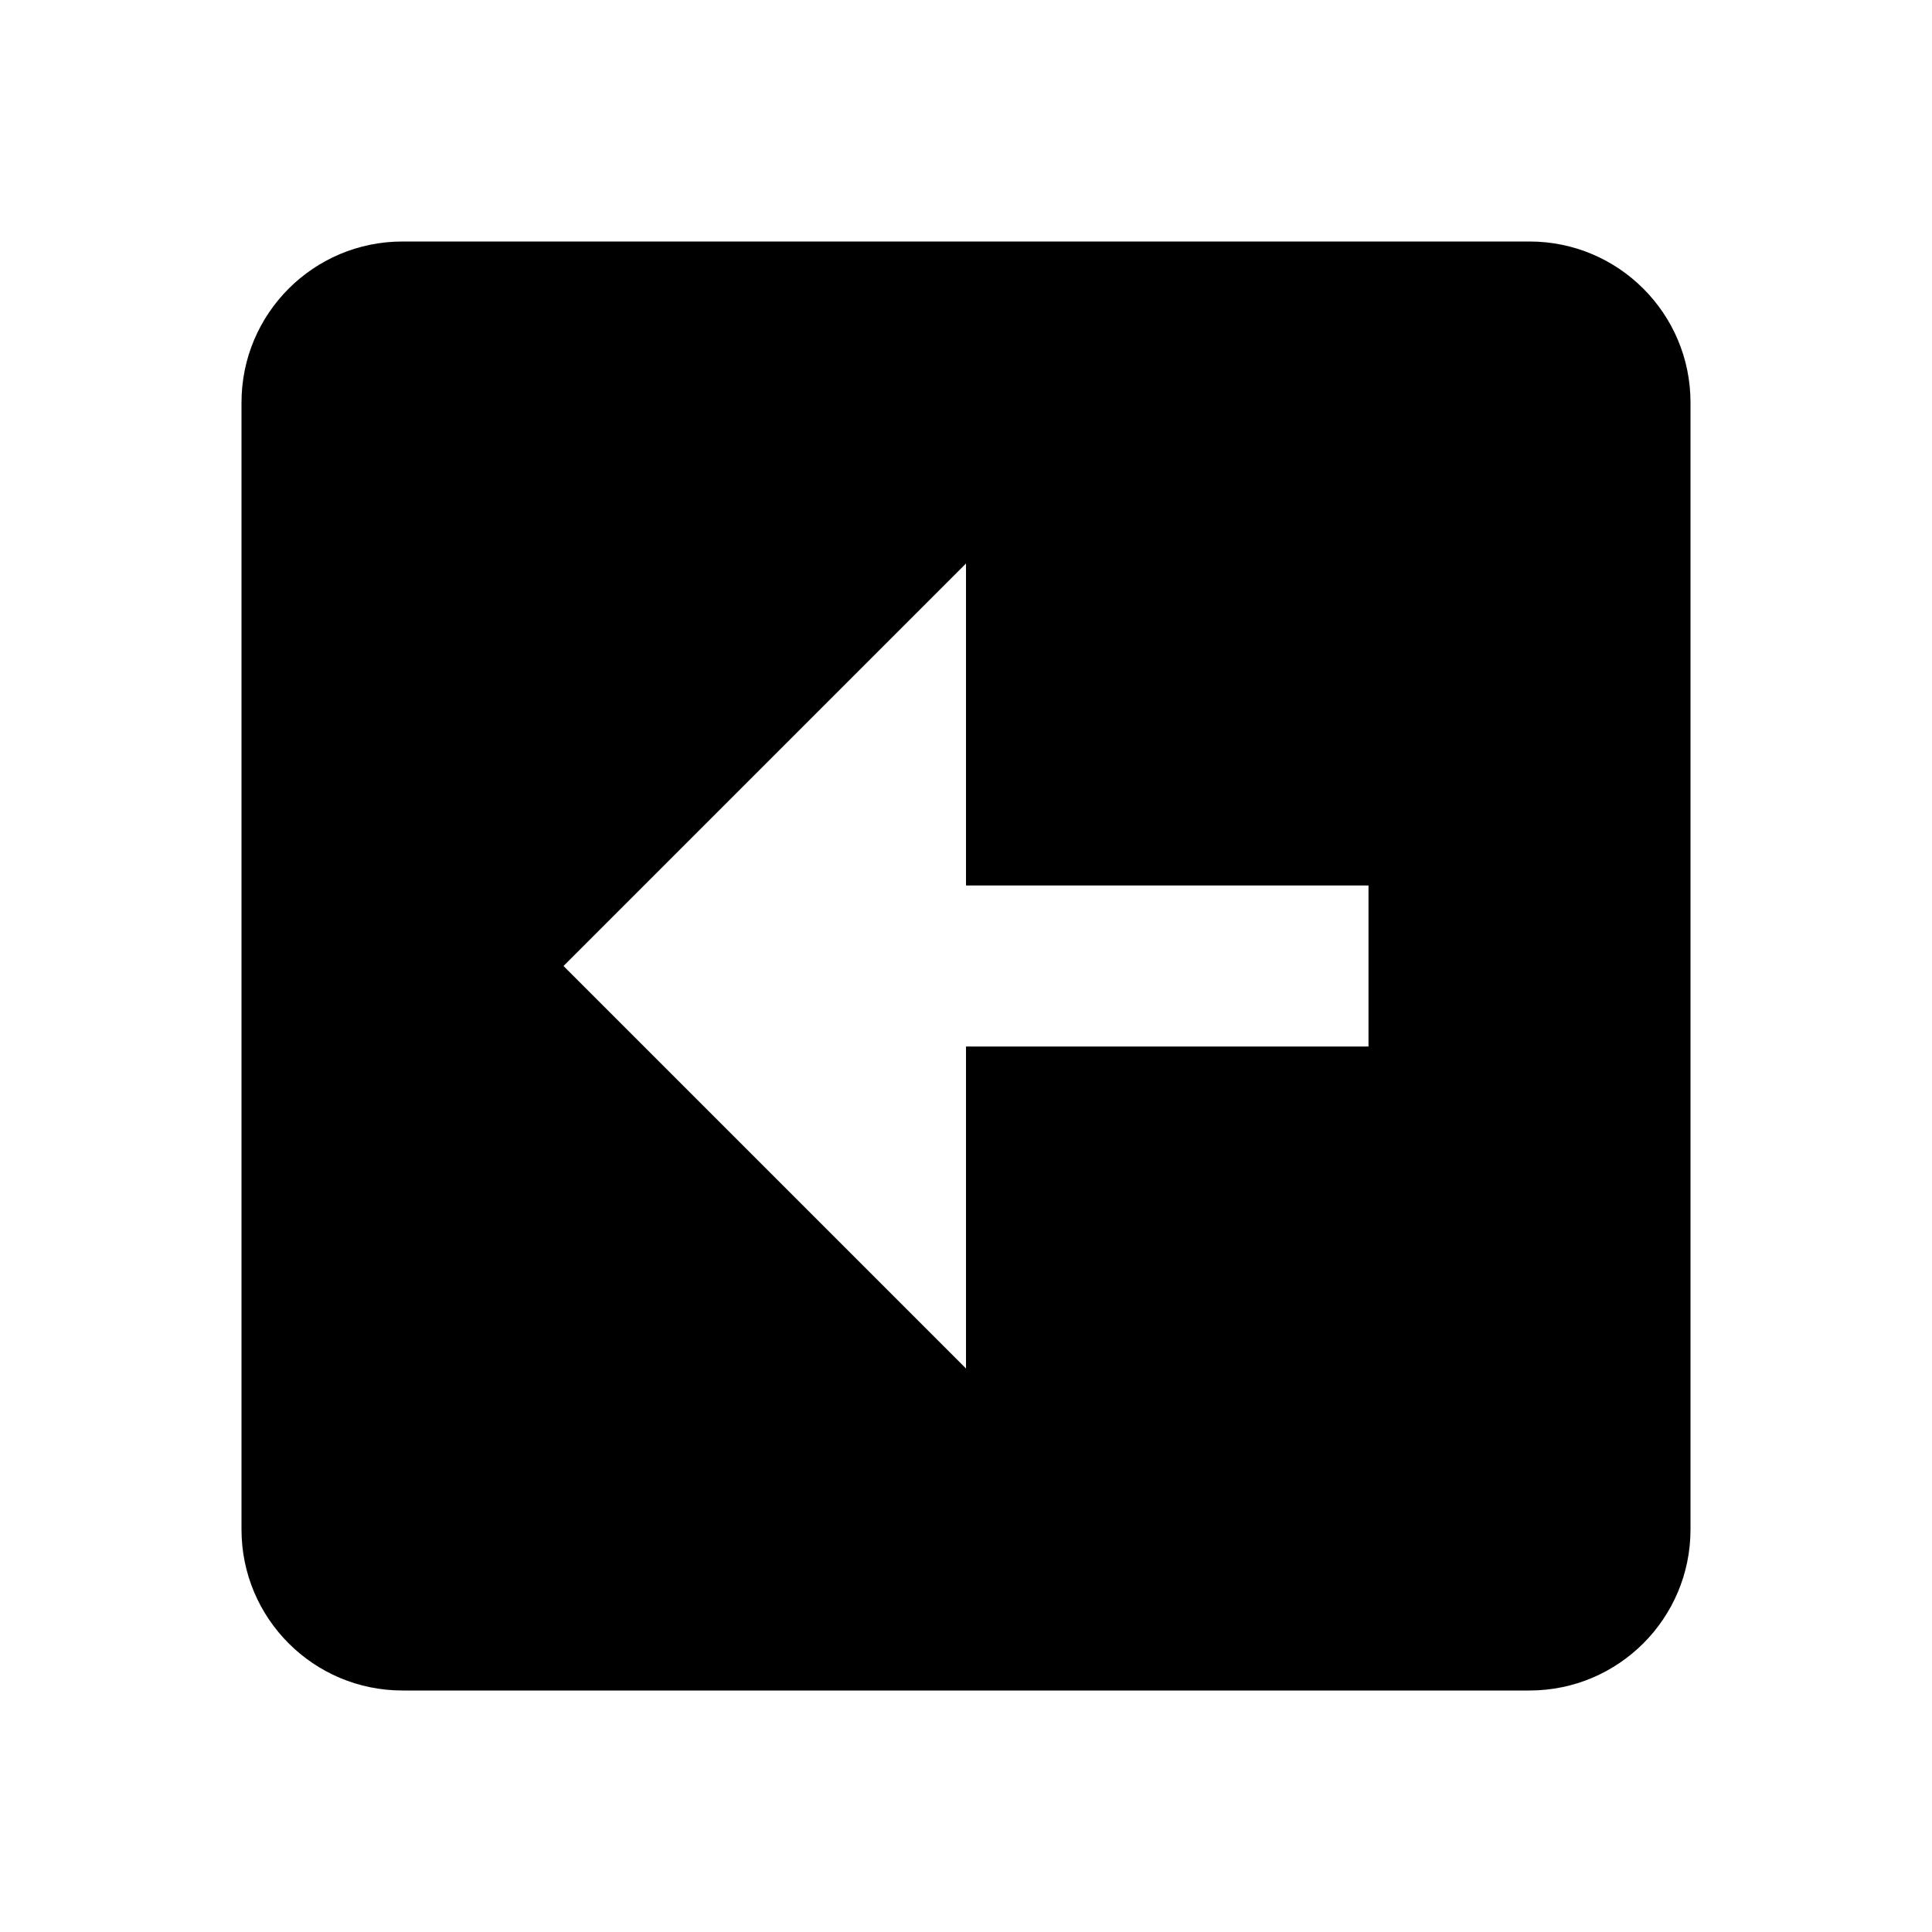
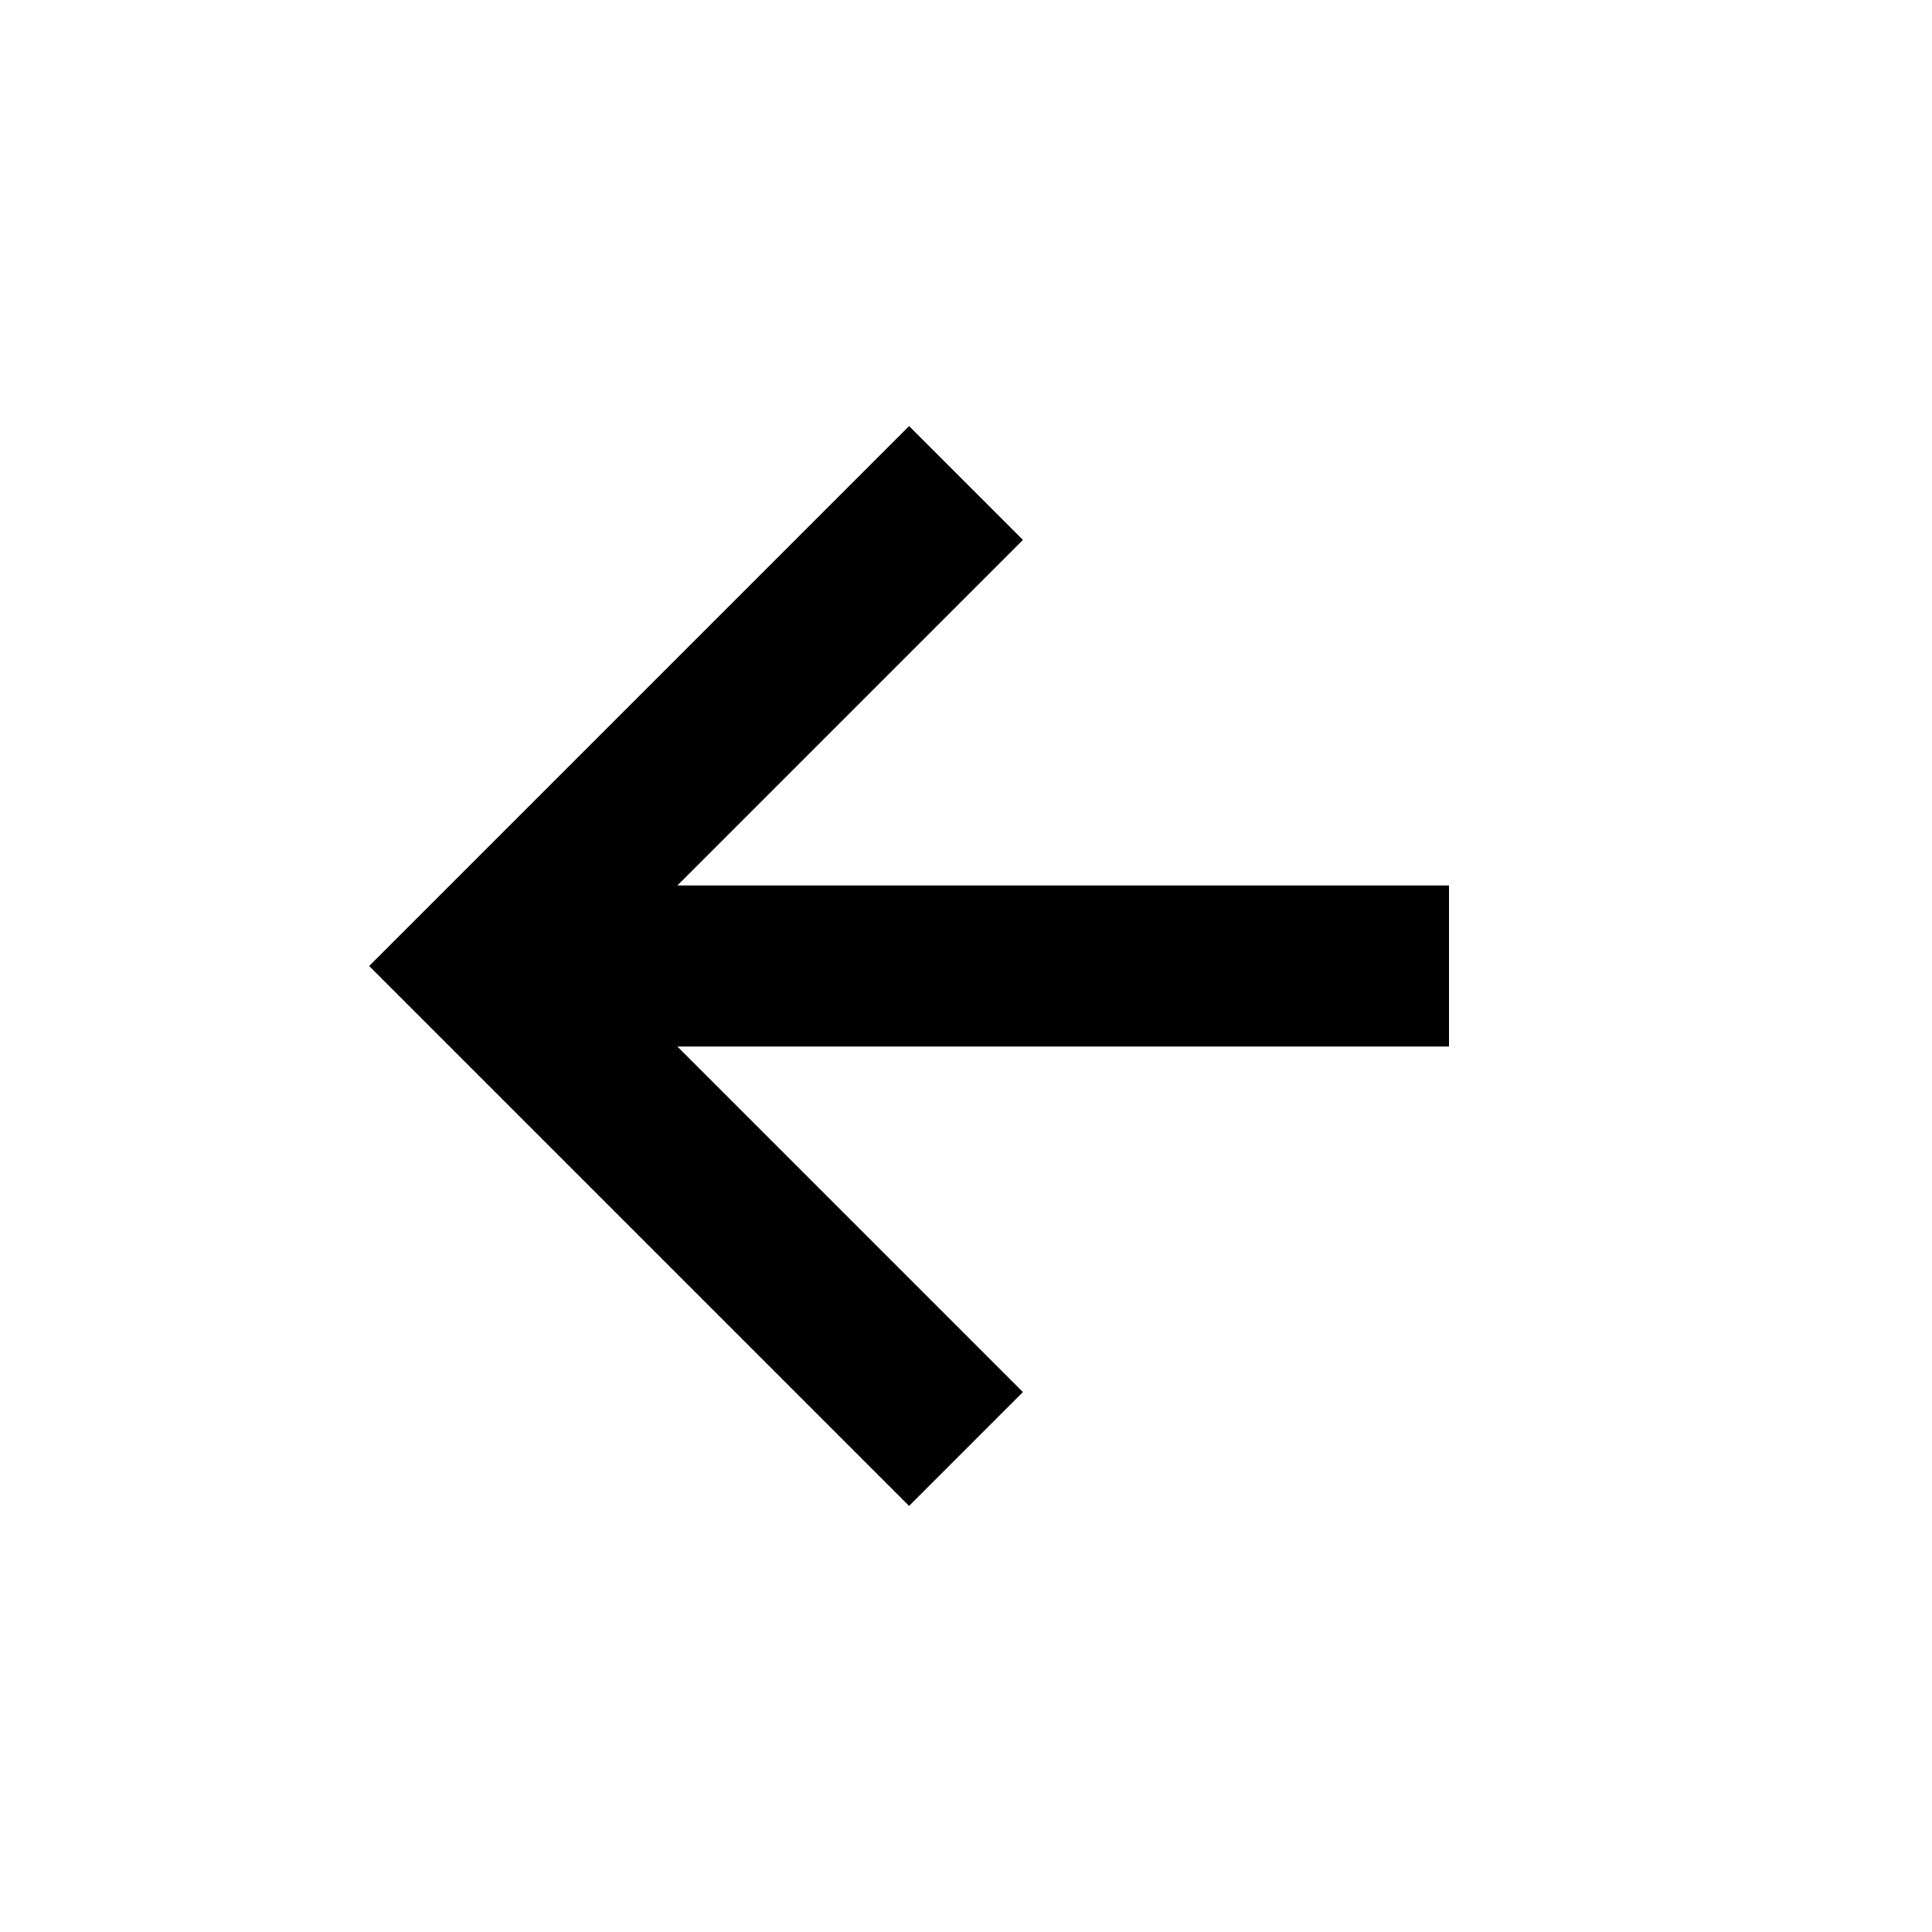
- <svg xmlns="http://www.w3.org/2000/svg" width="24" height="24" viewBox="0 0 24 24" style="fill:#000;transform: ;msFilter:;">
-   <path d="M19 21a2 2 0 0 0 2-2V5a2 2 0 0 0-2-2H5a2 2 0 0 0-2 2v14a2 2 0 0 0 2 2h14zM12 7v4h5v2h-5v4l-5-5 5-5z" />
+ <svg xmlns="http://www.w3.org/2000/svg" width="24" height="24" viewBox="0 0 24 24" style="fill: rgba(0, 0, 0, 1);transform: ;msFilter:;">
+   <path d="M12.707 17.293 8.414 13H18v-2H8.414l4.293-4.293-1.414-1.414L4.586 12l6.707 6.707z" />
</svg>
